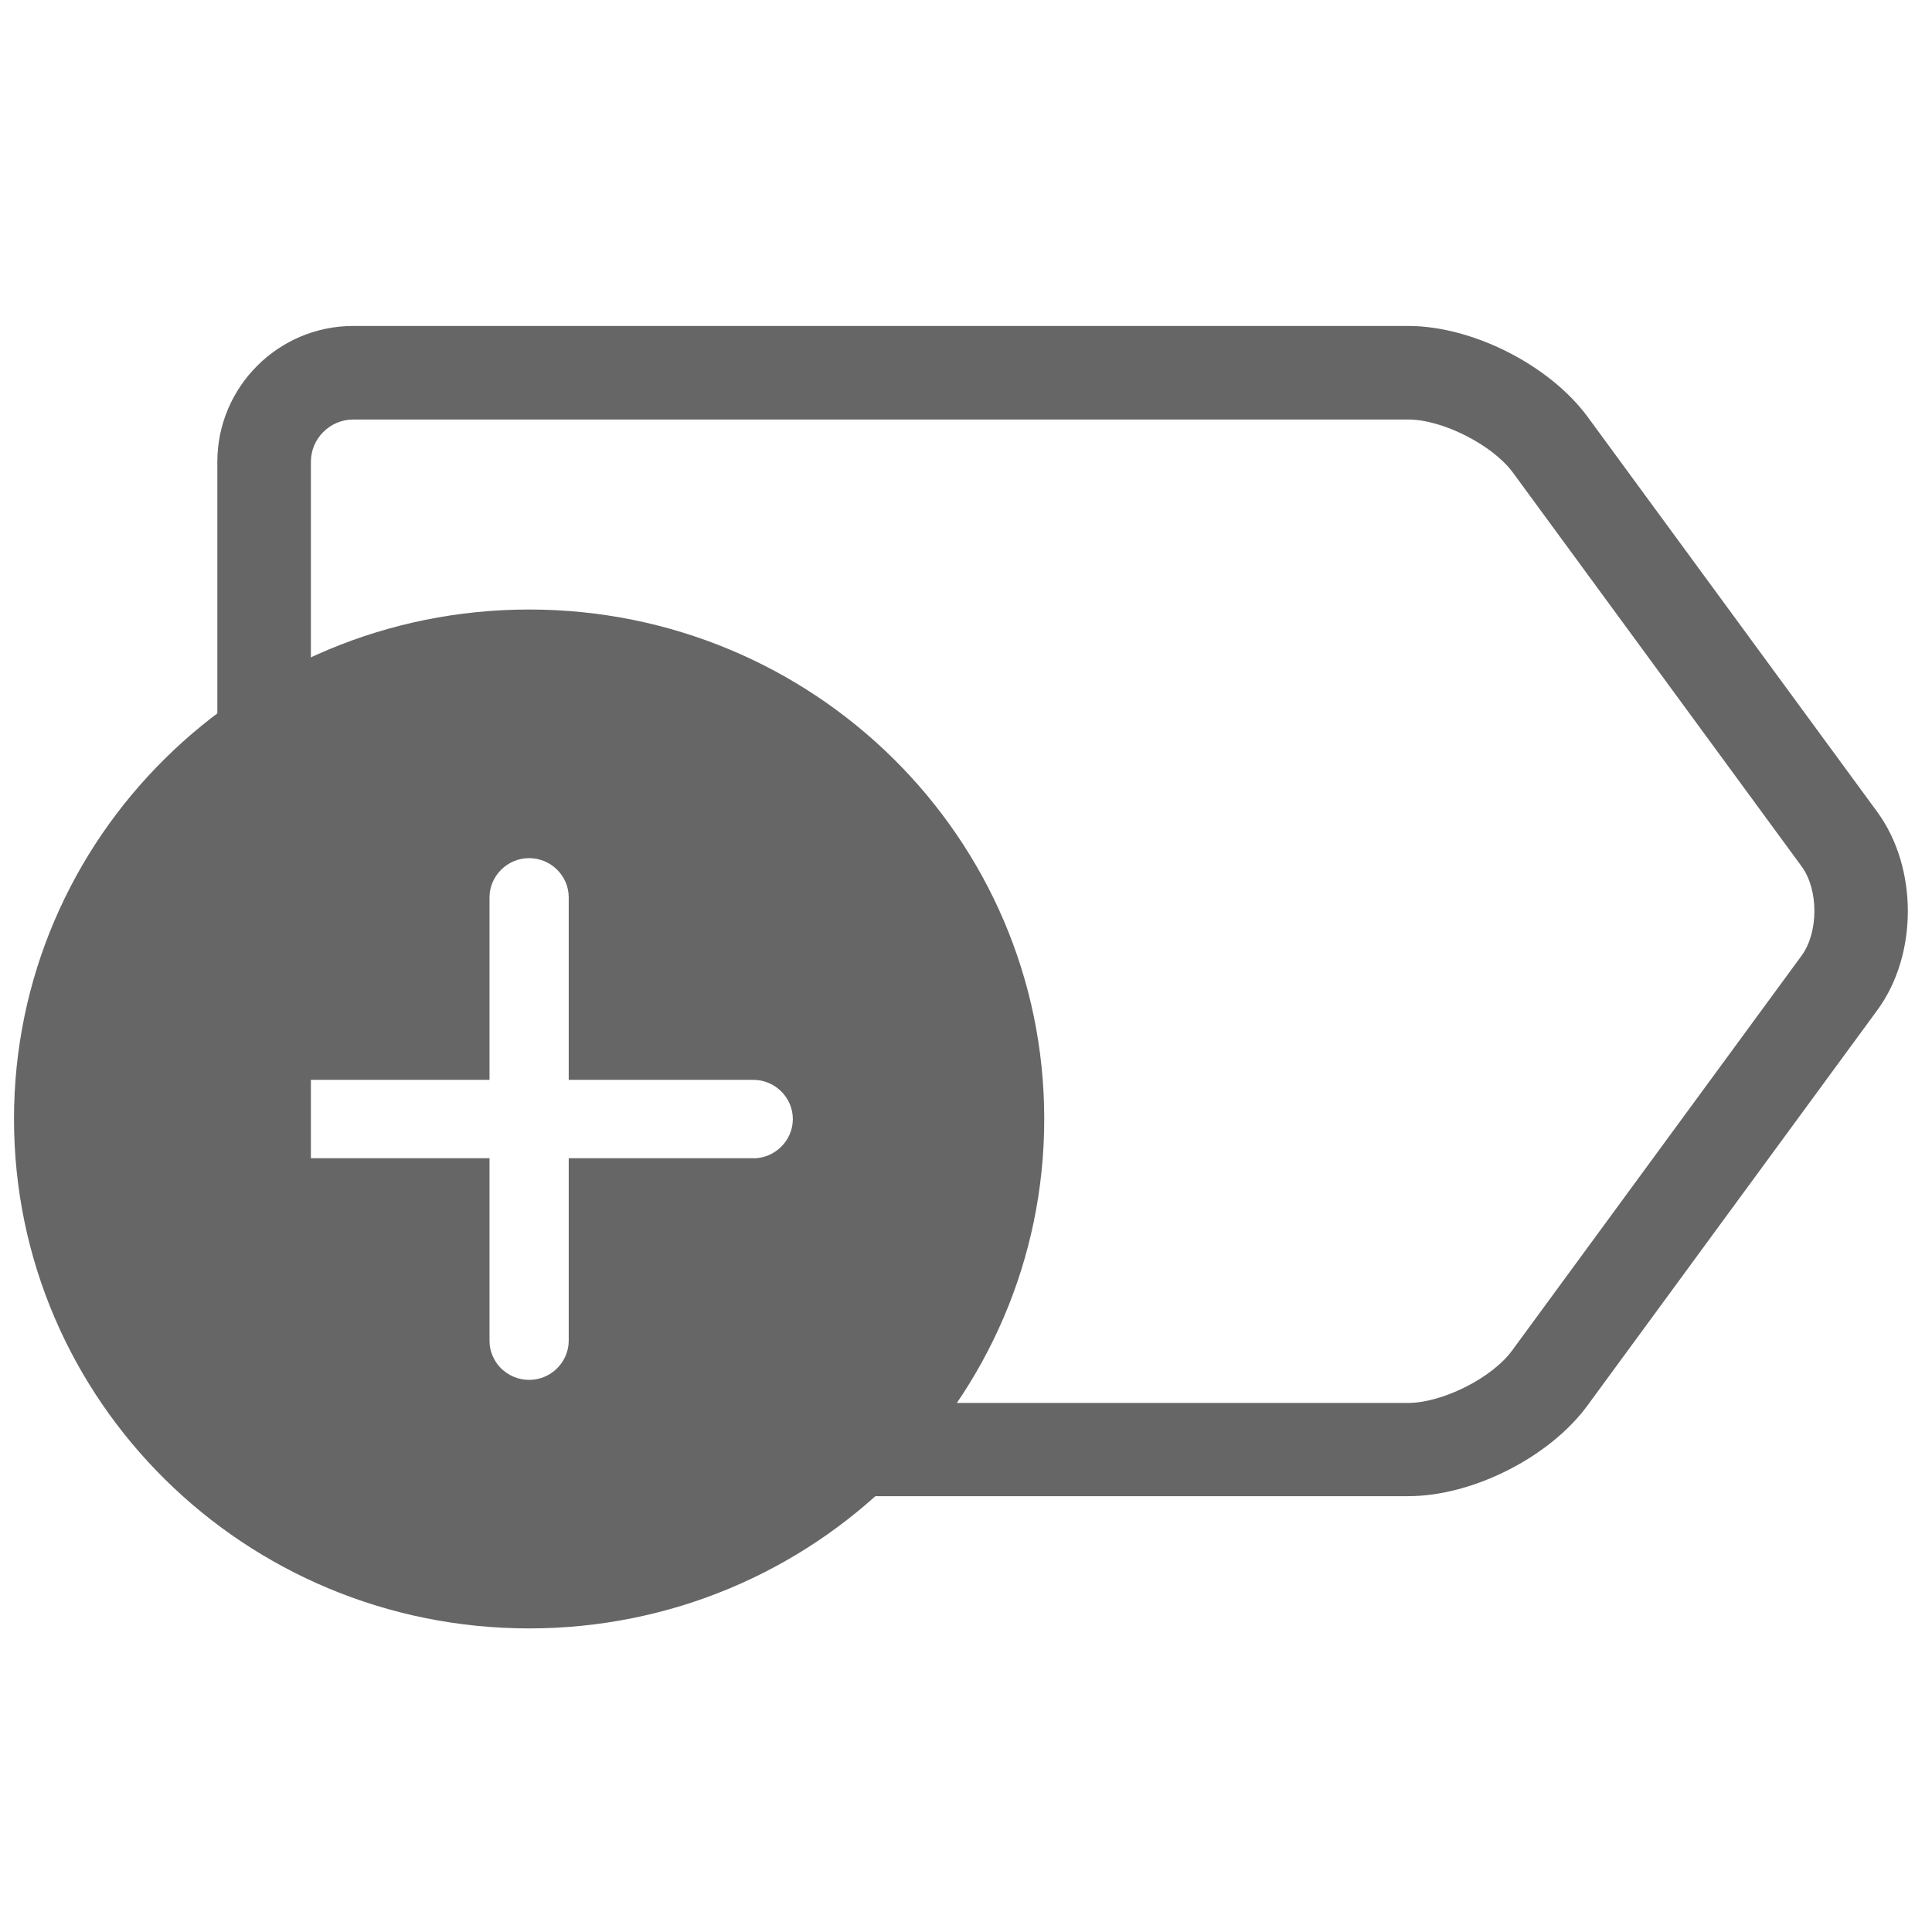
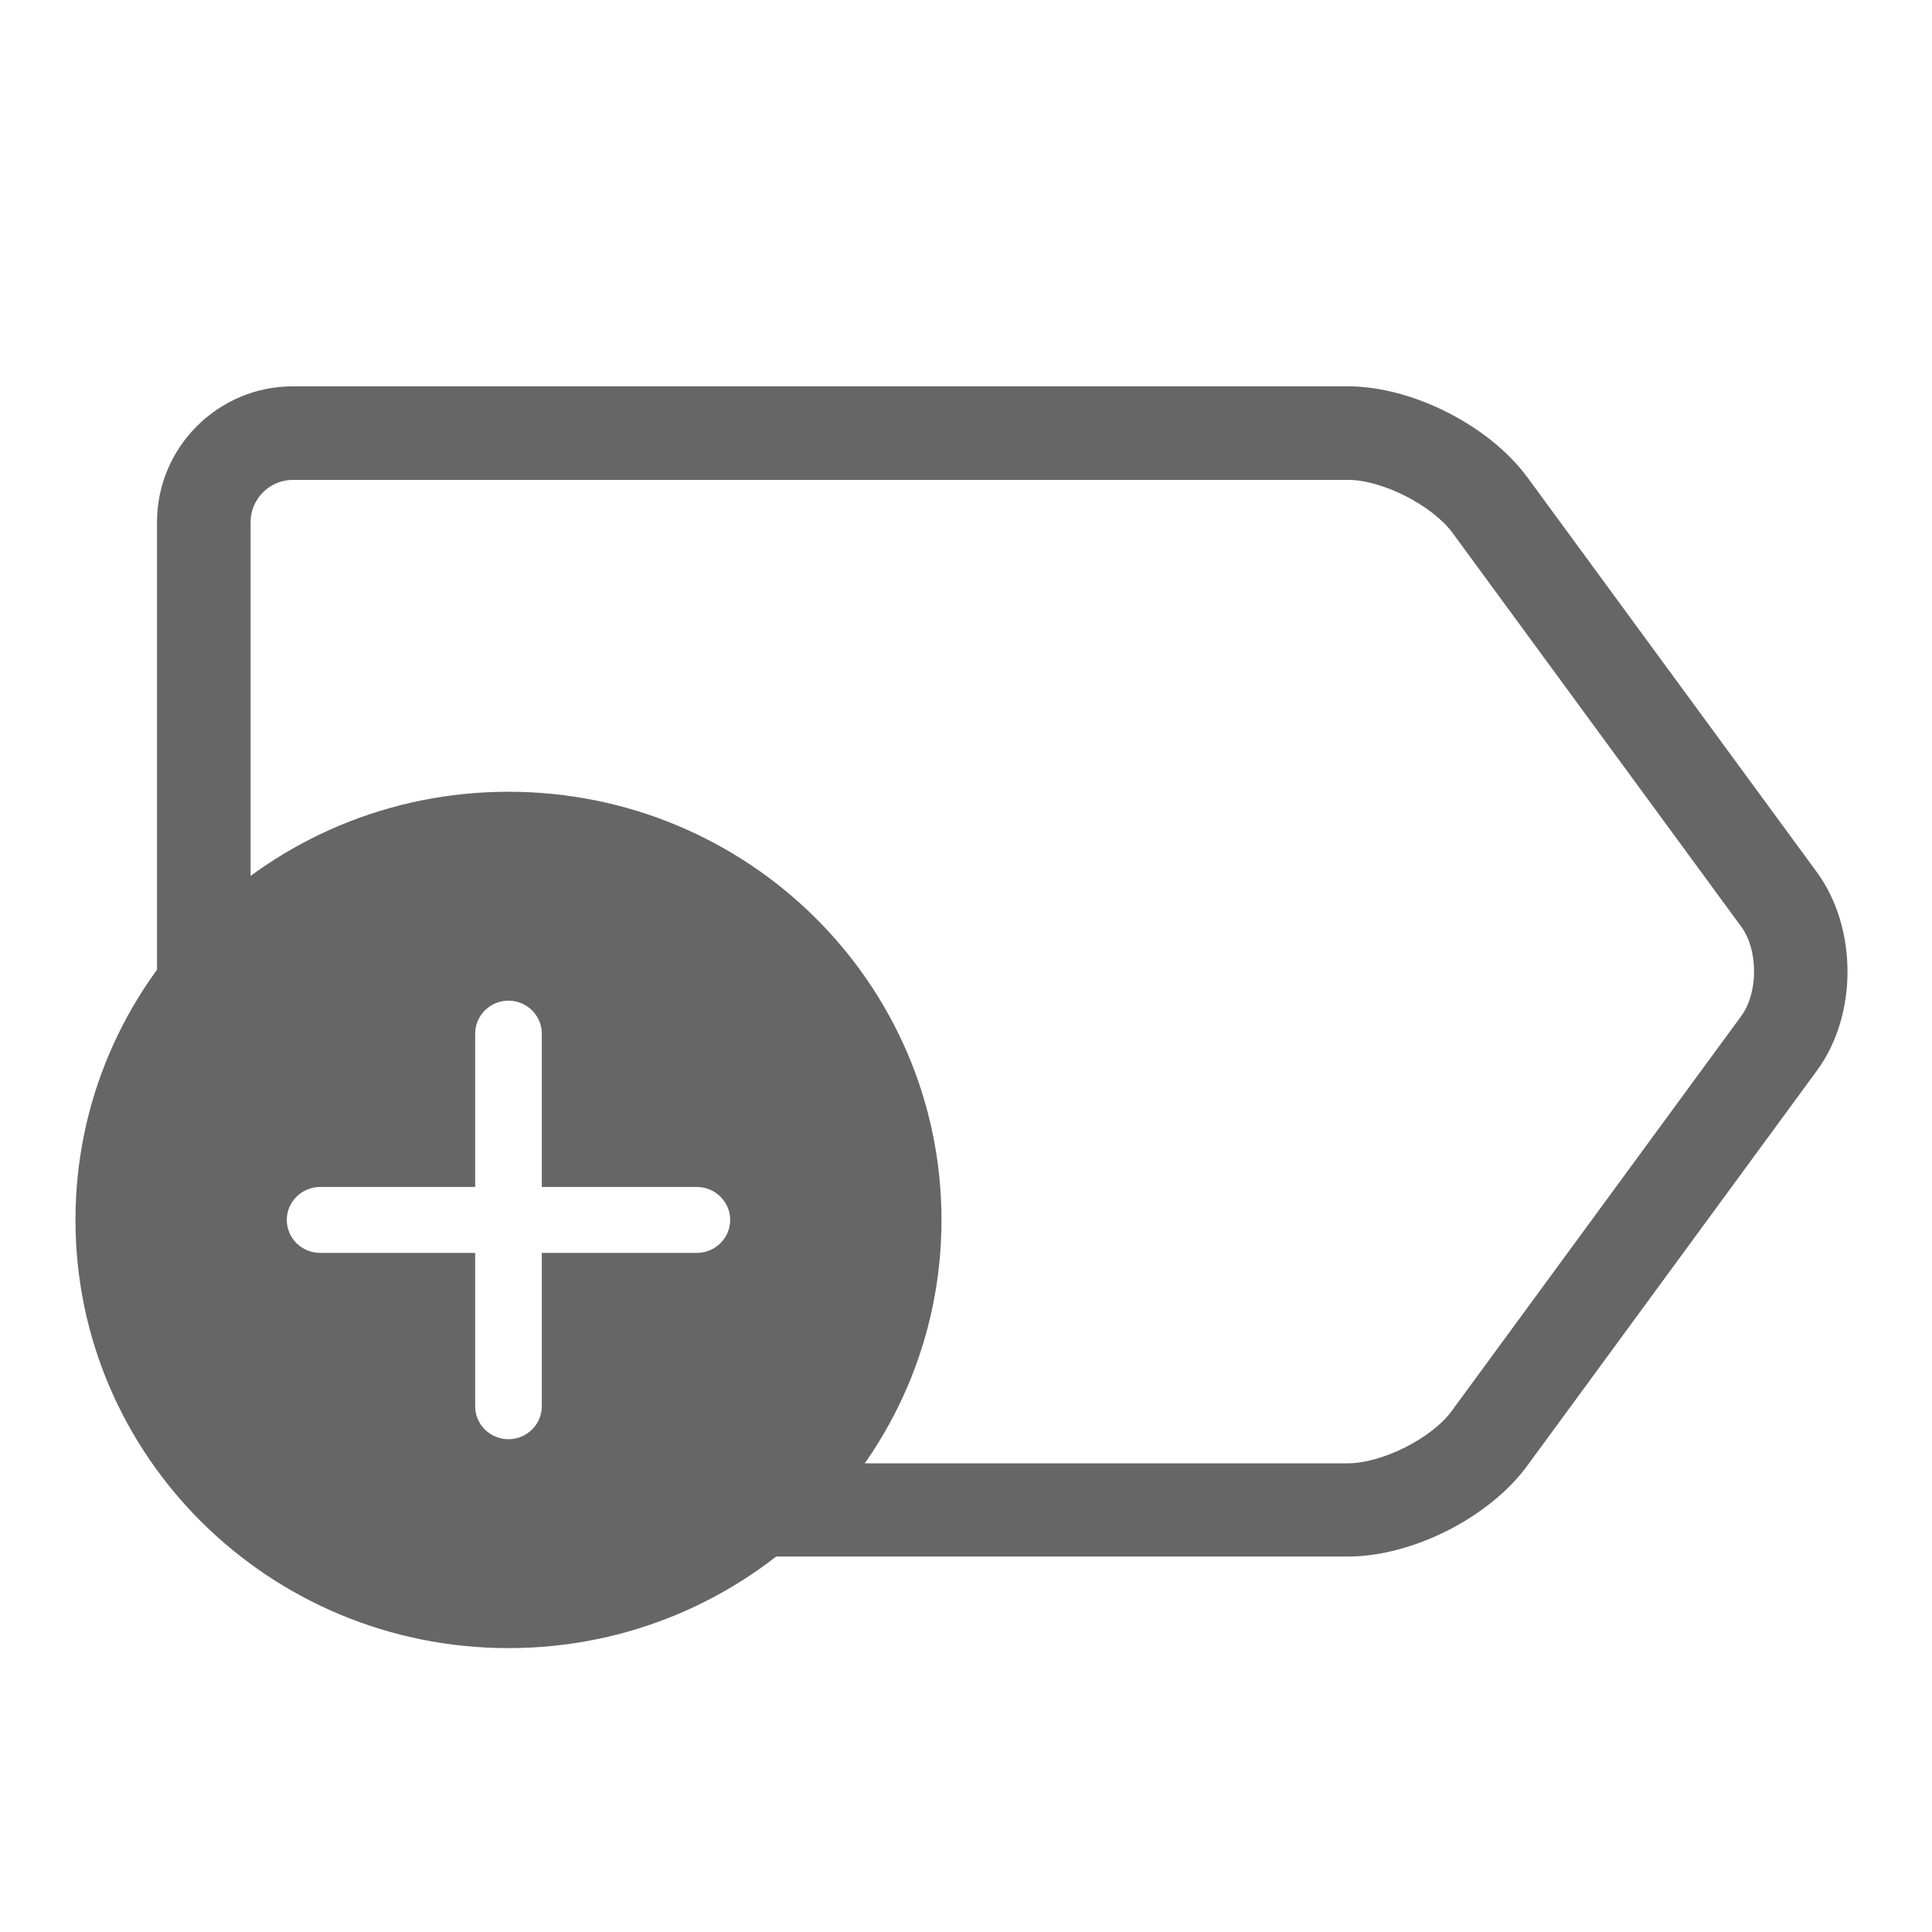
<svg xmlns="http://www.w3.org/2000/svg" version="1.1" id="Capa_1" x="0px" y="0px" viewBox="0 0 16 16" xml:space="preserve" width="16" height="16">
  <defs id="defs39" />
  <g id="g6" transform="translate(0,-471.85)">
</g>
  <g id="g8" transform="translate(0,-471.85)">
</g>
  <g id="g10" transform="translate(0,-471.85)">
</g>
  <g id="g12" transform="translate(0,-471.85)">
</g>
  <g id="g14" transform="translate(0,-471.85)">
</g>
  <g id="g16" transform="translate(0,-471.85)">
</g>
  <g id="g18" transform="translate(0,-471.85)">
</g>
  <g id="g20" transform="translate(0,-471.85)">
</g>
  <g id="g22" transform="translate(0,-471.85)">
</g>
  <g id="g24" transform="translate(0,-471.85)">
</g>
  <g id="g26" transform="translate(0,-471.85)">
</g>
  <g id="g28" transform="translate(0,-471.85)">
</g>
  <g id="g30" transform="translate(0,-471.85)">
</g>
  <g id="g32" transform="translate(0,-471.85)">
</g>
  <g id="g34" transform="translate(0,-471.85)">
</g>
-   <g id="g836" transform="translate(-0.05604894,-0.2802447)">
-     <g style="fill:#666666;fill-opacity:1;stroke-width:34.846" transform="matrix(0.02869735,0,0,0.02869735,1.855932,0.825314)" id="g4">
+   <g id="g836">
+     <g style="fill:#666666;fill-opacity:1;stroke-width:34.846" transform="matrix(0.02869735,0,0,0.02869735,1.300317,1.044967)" id="g4">
      <path style="fill:#666666;fill-opacity:1;stroke-width:34.846" id="path2" d="m 479,215.275 -83.5,-113.9 c -11,-15 -33.3,-26.3 -51.8,-26.3 H 39.2 c -21.6,0 -39.2,17.6 -39.2,39.2 v 259.3 c 0,21.6 17.6,39.2 39.2,39.2 h 304.5 c 18.6,0 40.9,-11.3 51.8,-26.3 l 83.5,-113.9 c 11.8,-16 11.8,-41.2 0,-57.3 z m -21.8,41.5 -83.5,113.9 c -5.8,8 -20.2,15.2 -30.1,15.2 H 39.2 c -6.7,0 -12.2,-5.5 -12.2,-12.2 v -259.4 c 0,-6.7 5.5,-12.2 12.2,-12.2 h 304.5 c 9.9,0 24.2,7.3 30.1,15.2 l 83.5,113.9 c 4.8,6.7 4.8,18.9 -0.1,25.6 z" />
    </g>
-     <path style="fill:#666666;fill-opacity:1;stroke-width:1" d="m 4.438,5.328 c -2.356,0 -4.266,1.888 -4.266,4.219 0,2.331 1.909,4.219 4.266,4.219 2.356,0 4.266,-1.888 4.266,-4.219 0,-2.331 -1.909,-4.219 -4.266,-4.219 z m 1.856,4.544 H 4.766 v 1.511 c 0,0.178 -0.148,0.325 -0.328,0.325 -0.09,0 -0.172,-0.037 -0.232,-0.095 -0.059,-0.059 -0.096,-0.14 -0.096,-0.229 V 9.872 H 2.582 c -0.09,0 -0.172,-0.037 -0.232,-0.095 -0.059,-0.059 -0.096,-0.14 -0.096,-0.229 0,-0.178 0.148,-0.325 0.328,-0.325 h 1.528 v -1.511 c 0,-0.178 0.148,-0.325 0.328,-0.325 0.18,0 0.328,0.146 0.328,0.325 v 1.511 h 1.528 c 0.18,0 0.328,0.146 0.328,0.325 0,0.178 -0.148,0.325 -0.328,0.325 z" id="path924" />
+     <path style="fill:#666666;fill-opacity:1;stroke-width:1" d="m 4.211,6.557 c -1.981,0 -3.586,1.587 -3.586,3.546 0,1.959 1.605,3.546 3.586,3.546 1.981,0 3.586,-1.587 3.586,-3.546 0,-1.959 -1.605,-3.546 -3.586,-3.546 z M 5.771,10.376 H 4.487 v 1.27 c 0,0.15 -0.124,0.273 -0.276,0.273 -0.076,0 -0.145,-0.031 -0.195,-0.08 -0.05,-0.049 -0.081,-0.118 -0.081,-0.193 V 10.376 H 2.651 c -0.076,0 -0.145,-0.031 -0.195,-0.08 -0.05,-0.049 -0.081,-0.118 -0.081,-0.193 0,-0.15 0.124,-0.273 0.276,-0.273 H 3.935 V 8.56 c 0,-0.15 0.124,-0.273 0.276,-0.273 0.152,0 0.276,0.123 0.276,0.273 v 1.27 h 1.284 c 0.152,0 0.276,0.123 0.276,0.273 0,0.15 -0.124,0.273 -0.276,0.273 z" id="path924" />
  </g>
</svg>
